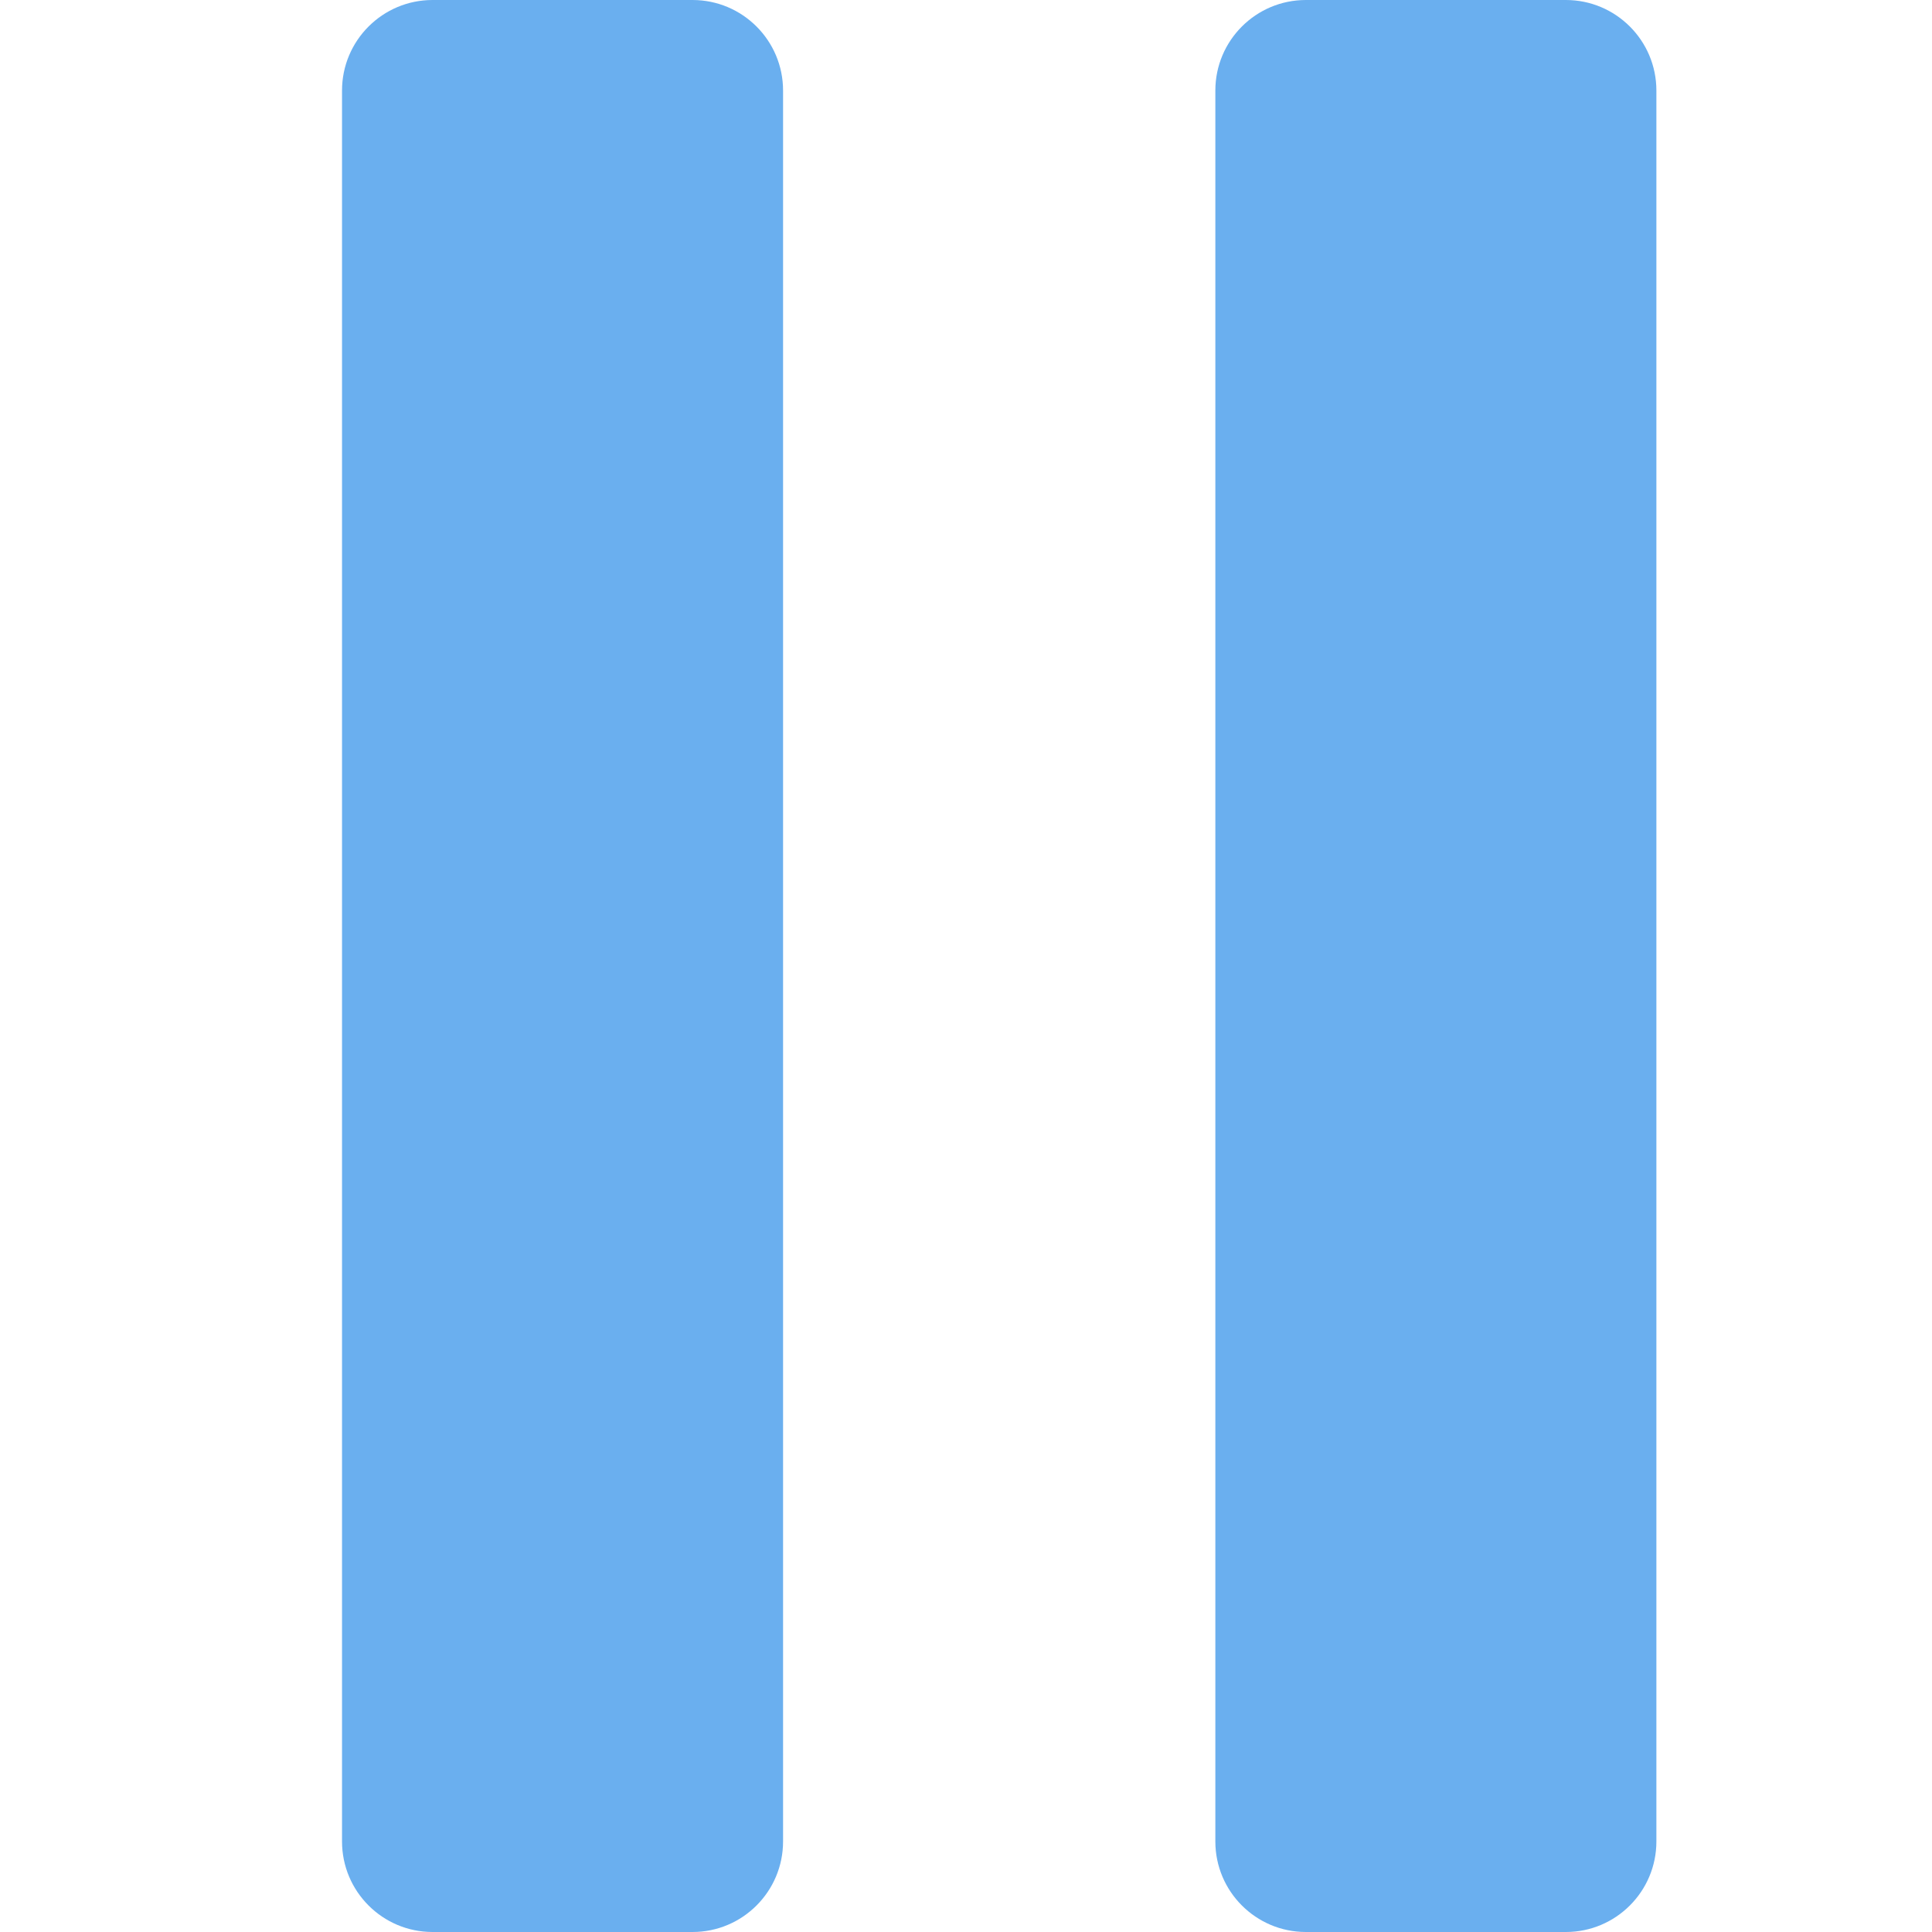
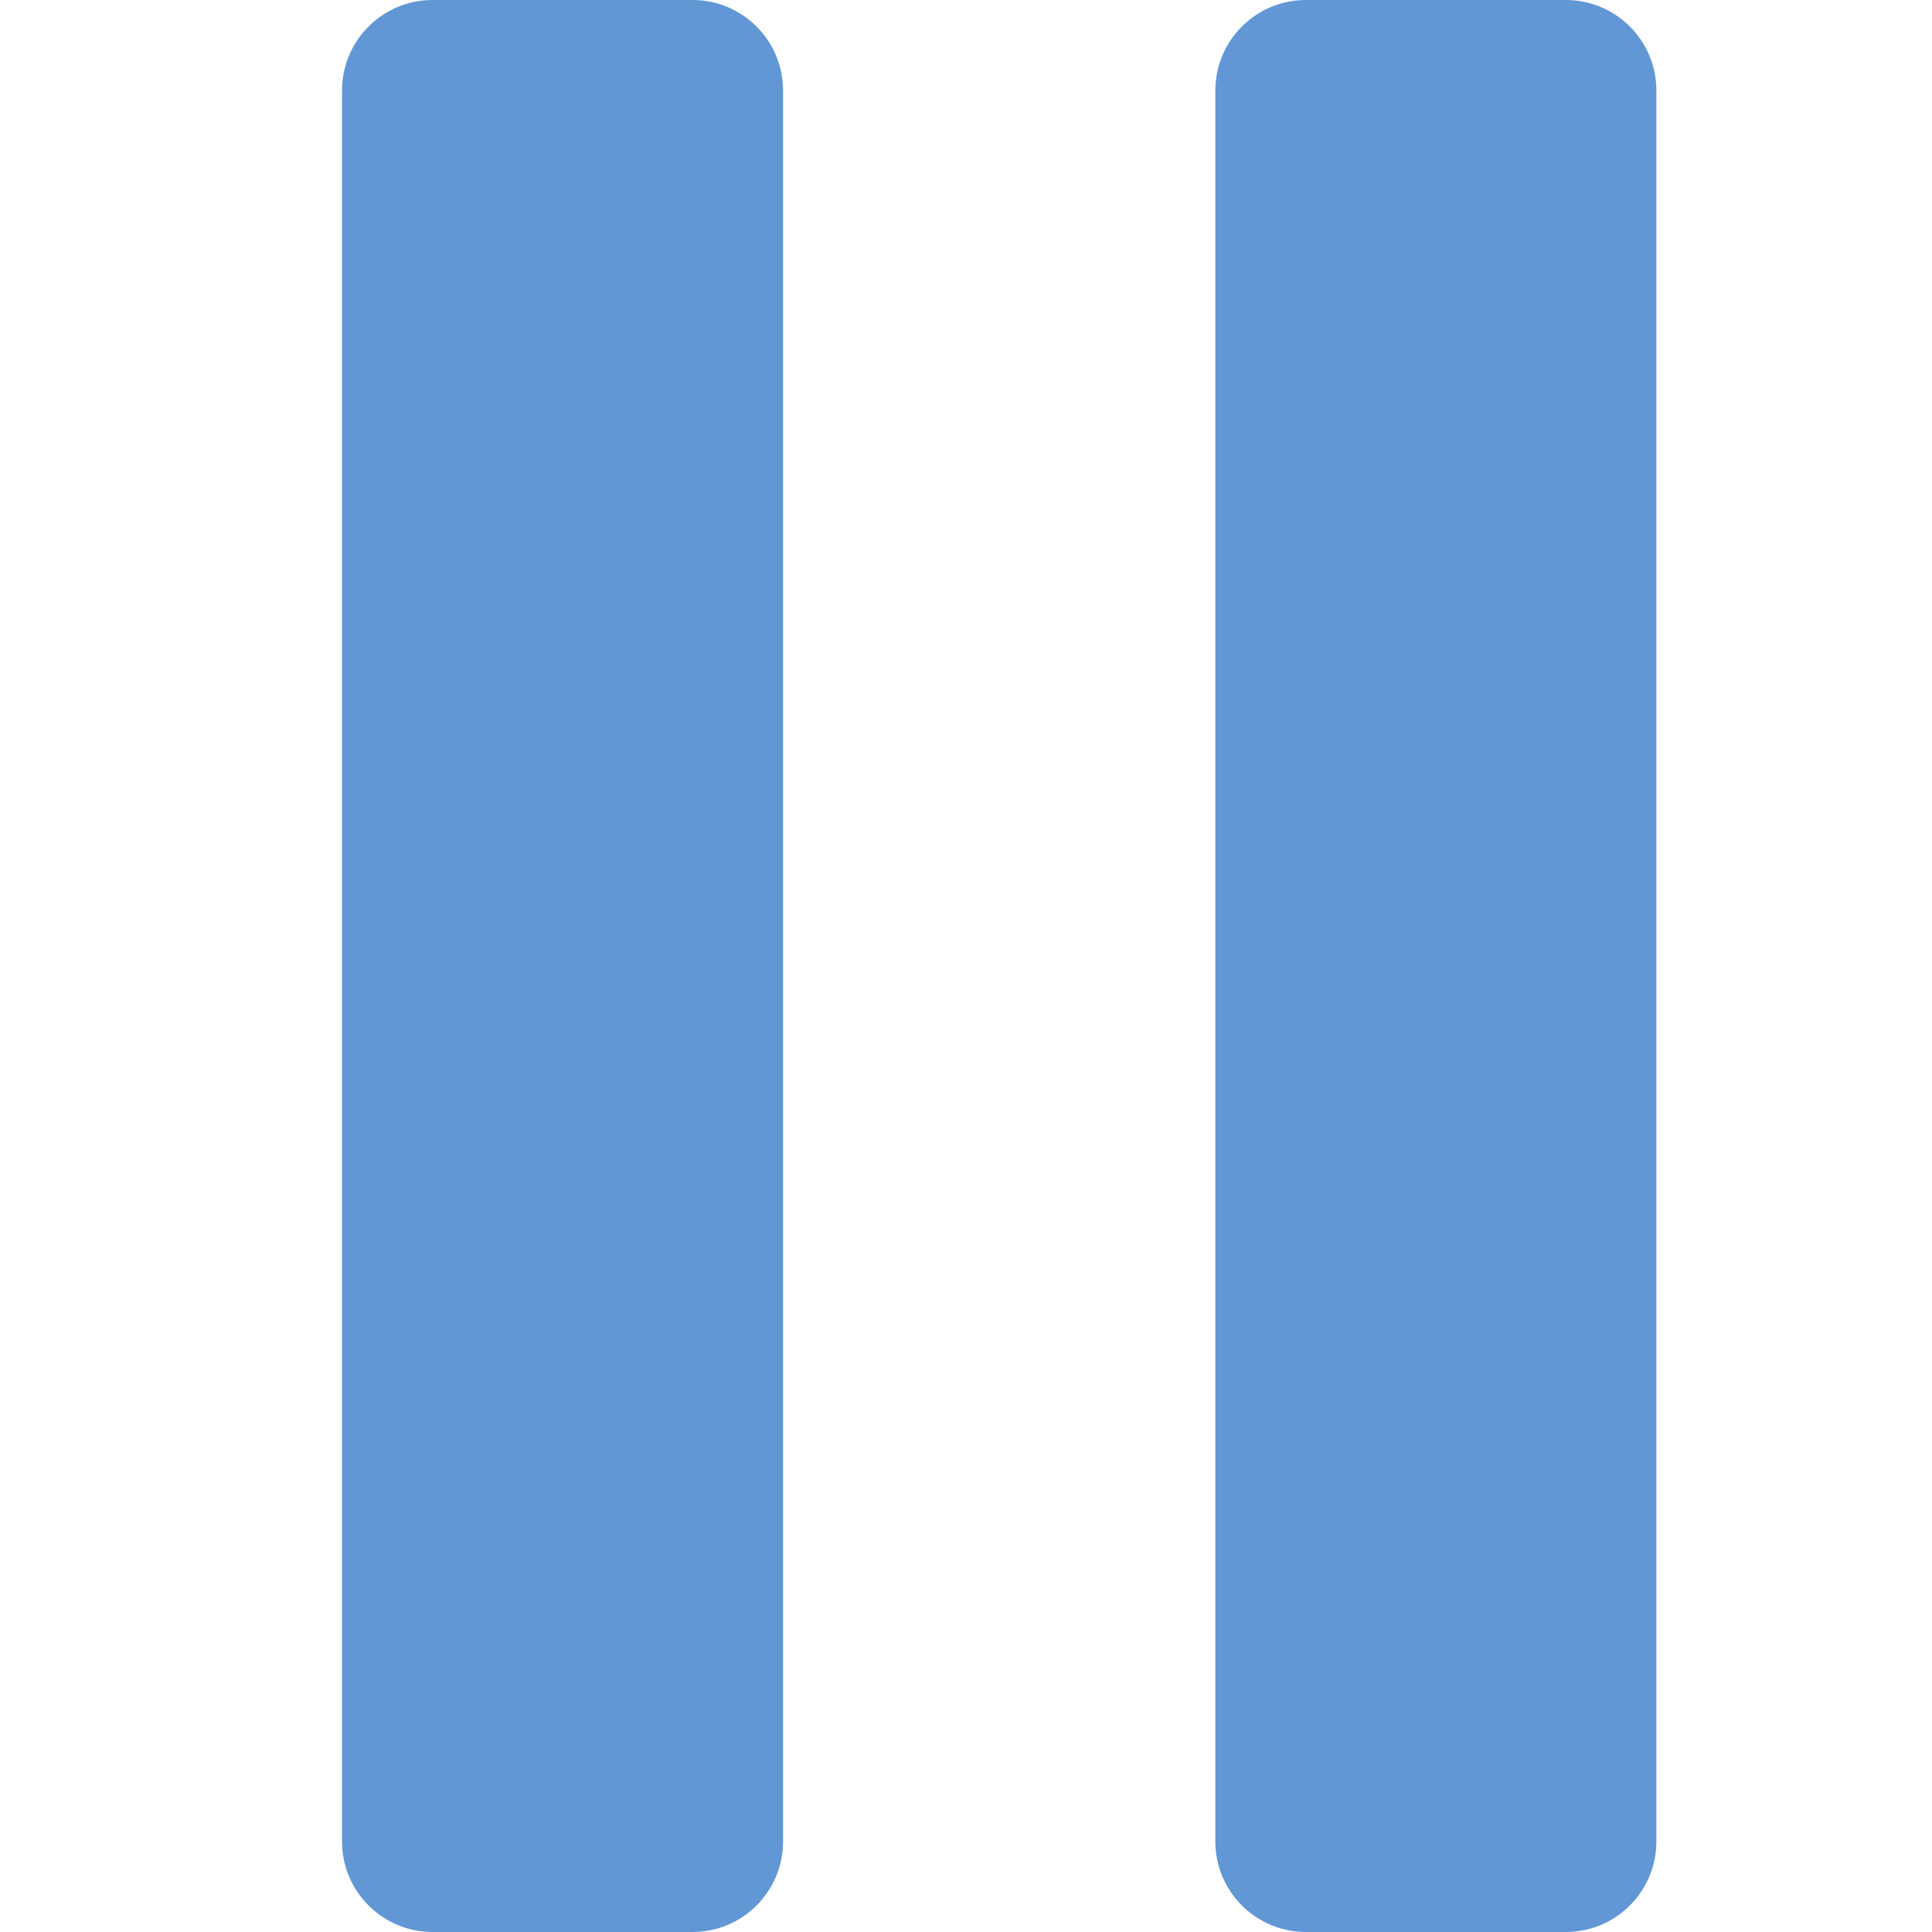
<svg xmlns="http://www.w3.org/2000/svg" id="Layer_1" data-name="Layer 1" viewBox="0 0 64 64">
  <defs>
    <style>
      .cls-1 {
-         fill: #6aafef;
+         fill: #6197d4;
      }
    </style>
  </defs>
  <rect class="cls-1" x="11.33" y="0" width="14.61" height="64" rx="3" ry="3" />
  <rect class="cls-1" x="40.26" y="0" width="14.61" height="64" rx="3" ry="3" />
</svg>
